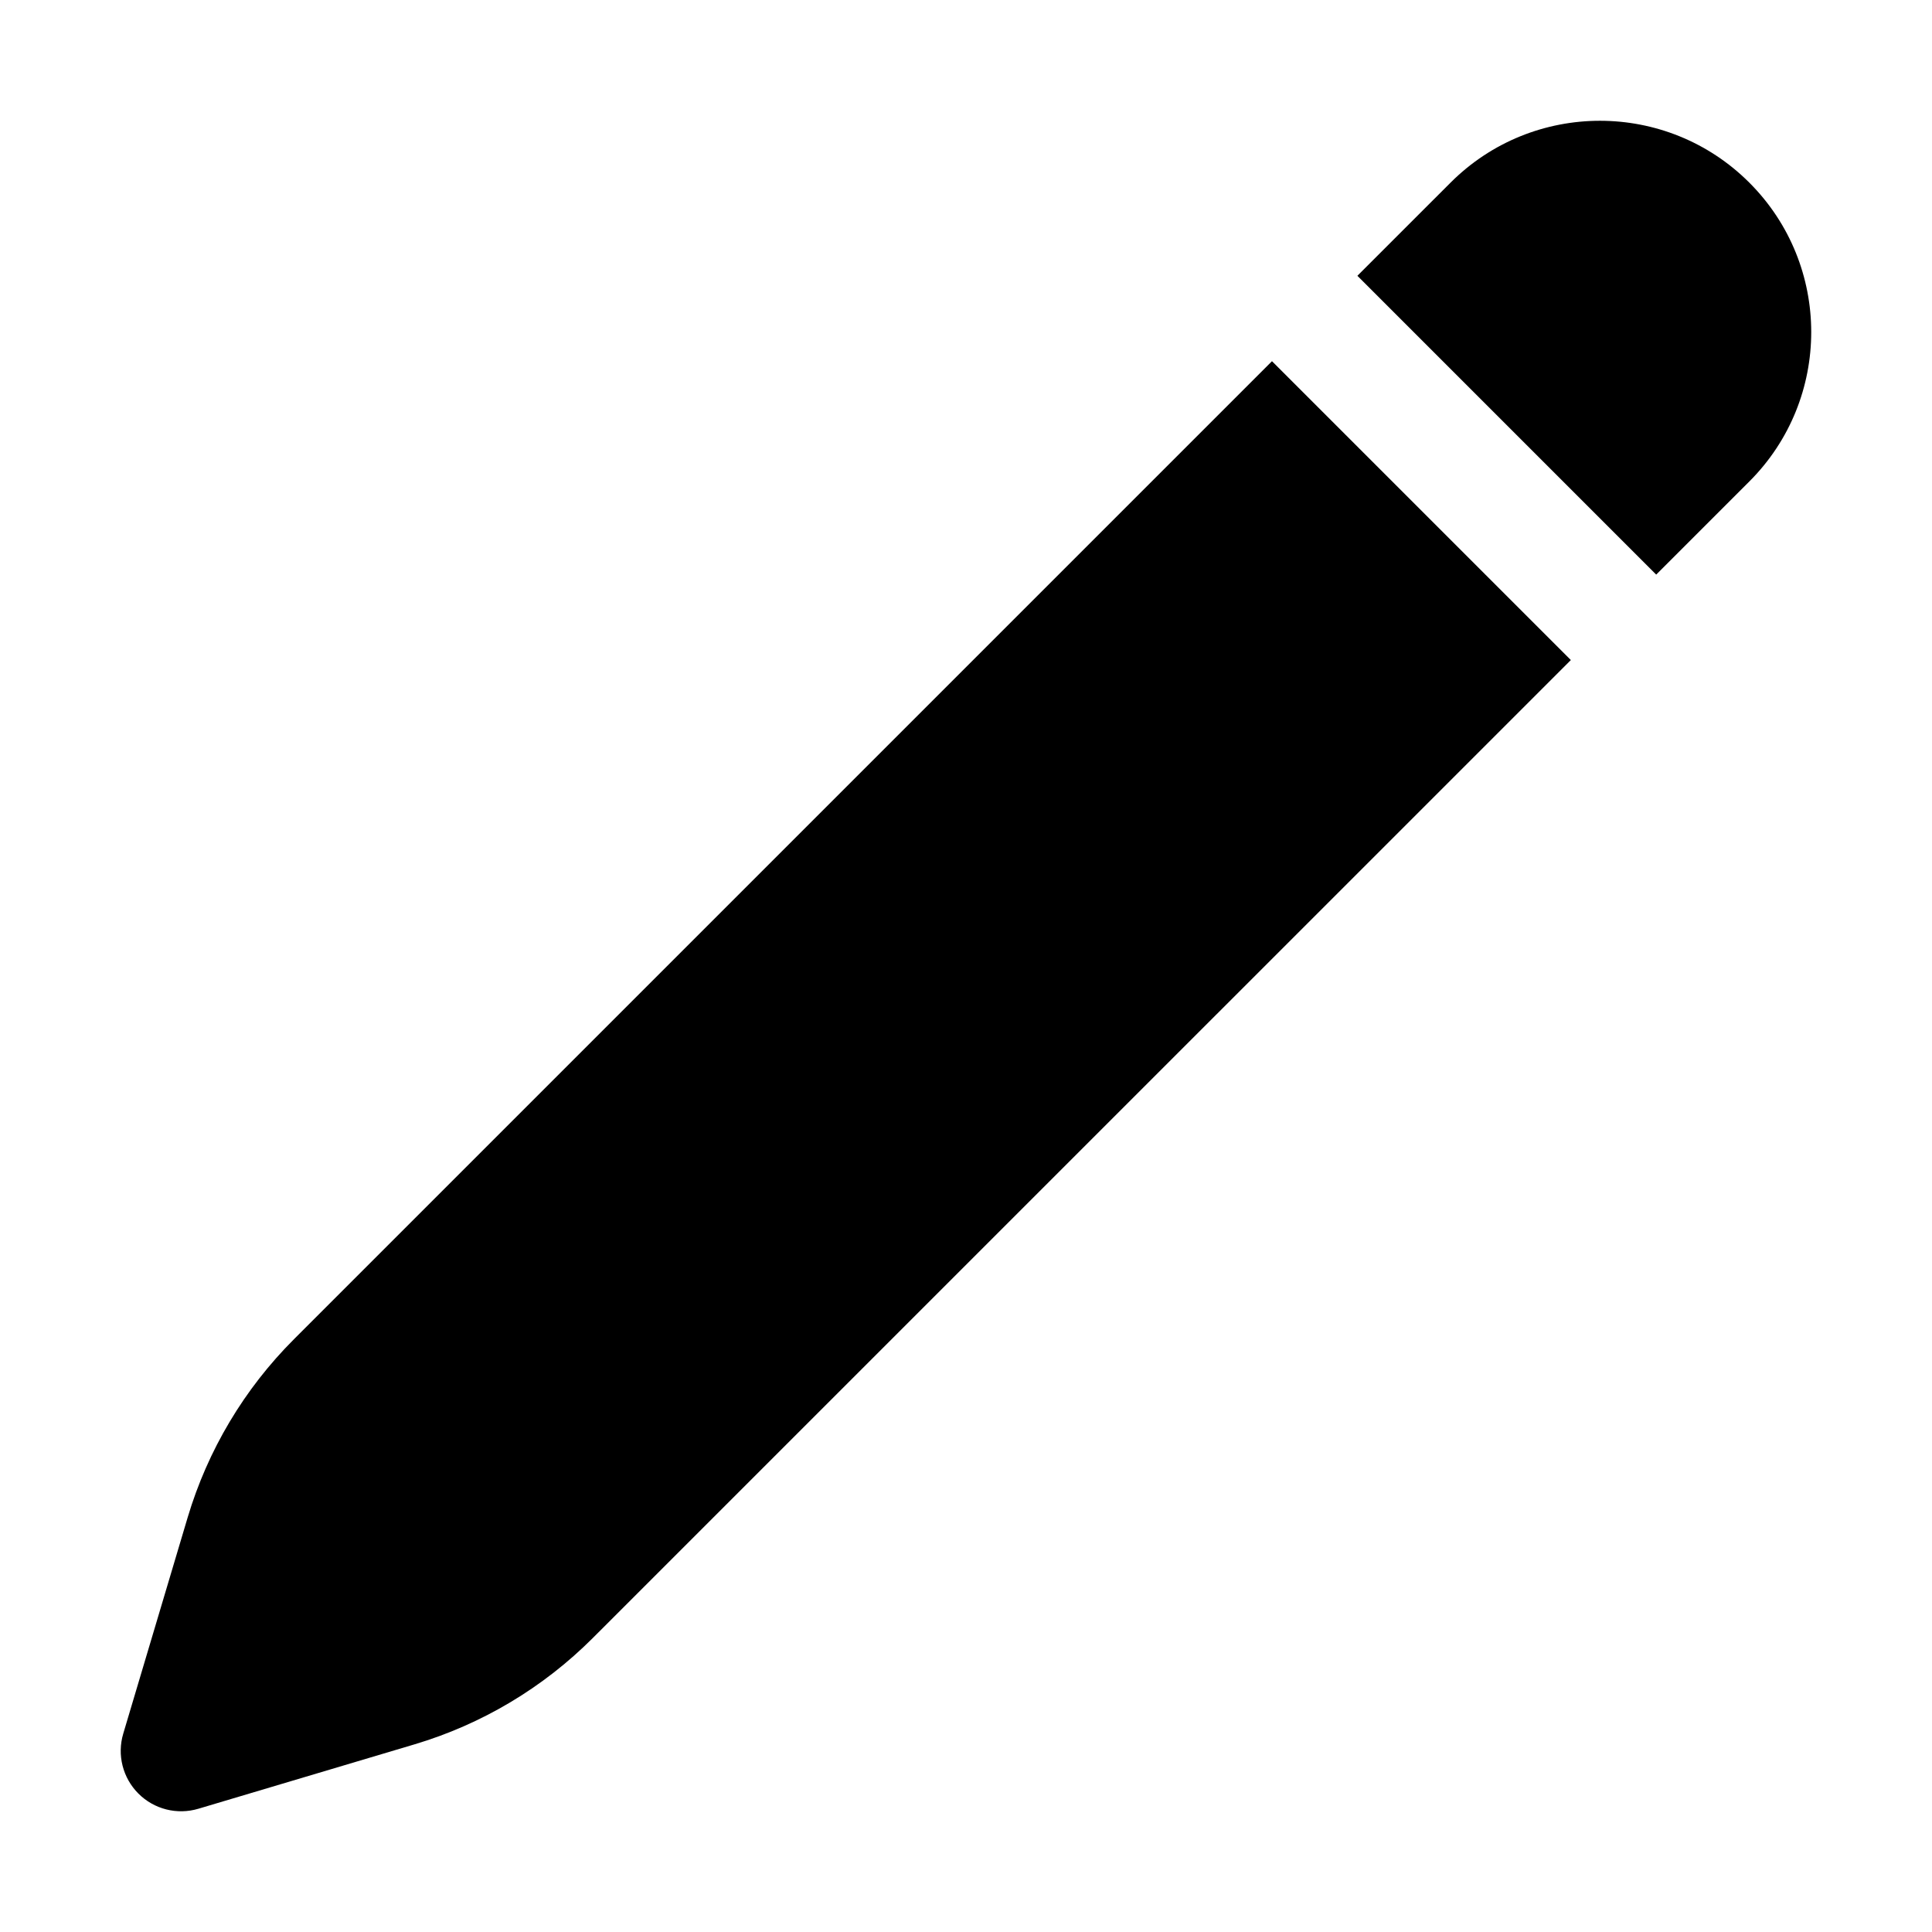
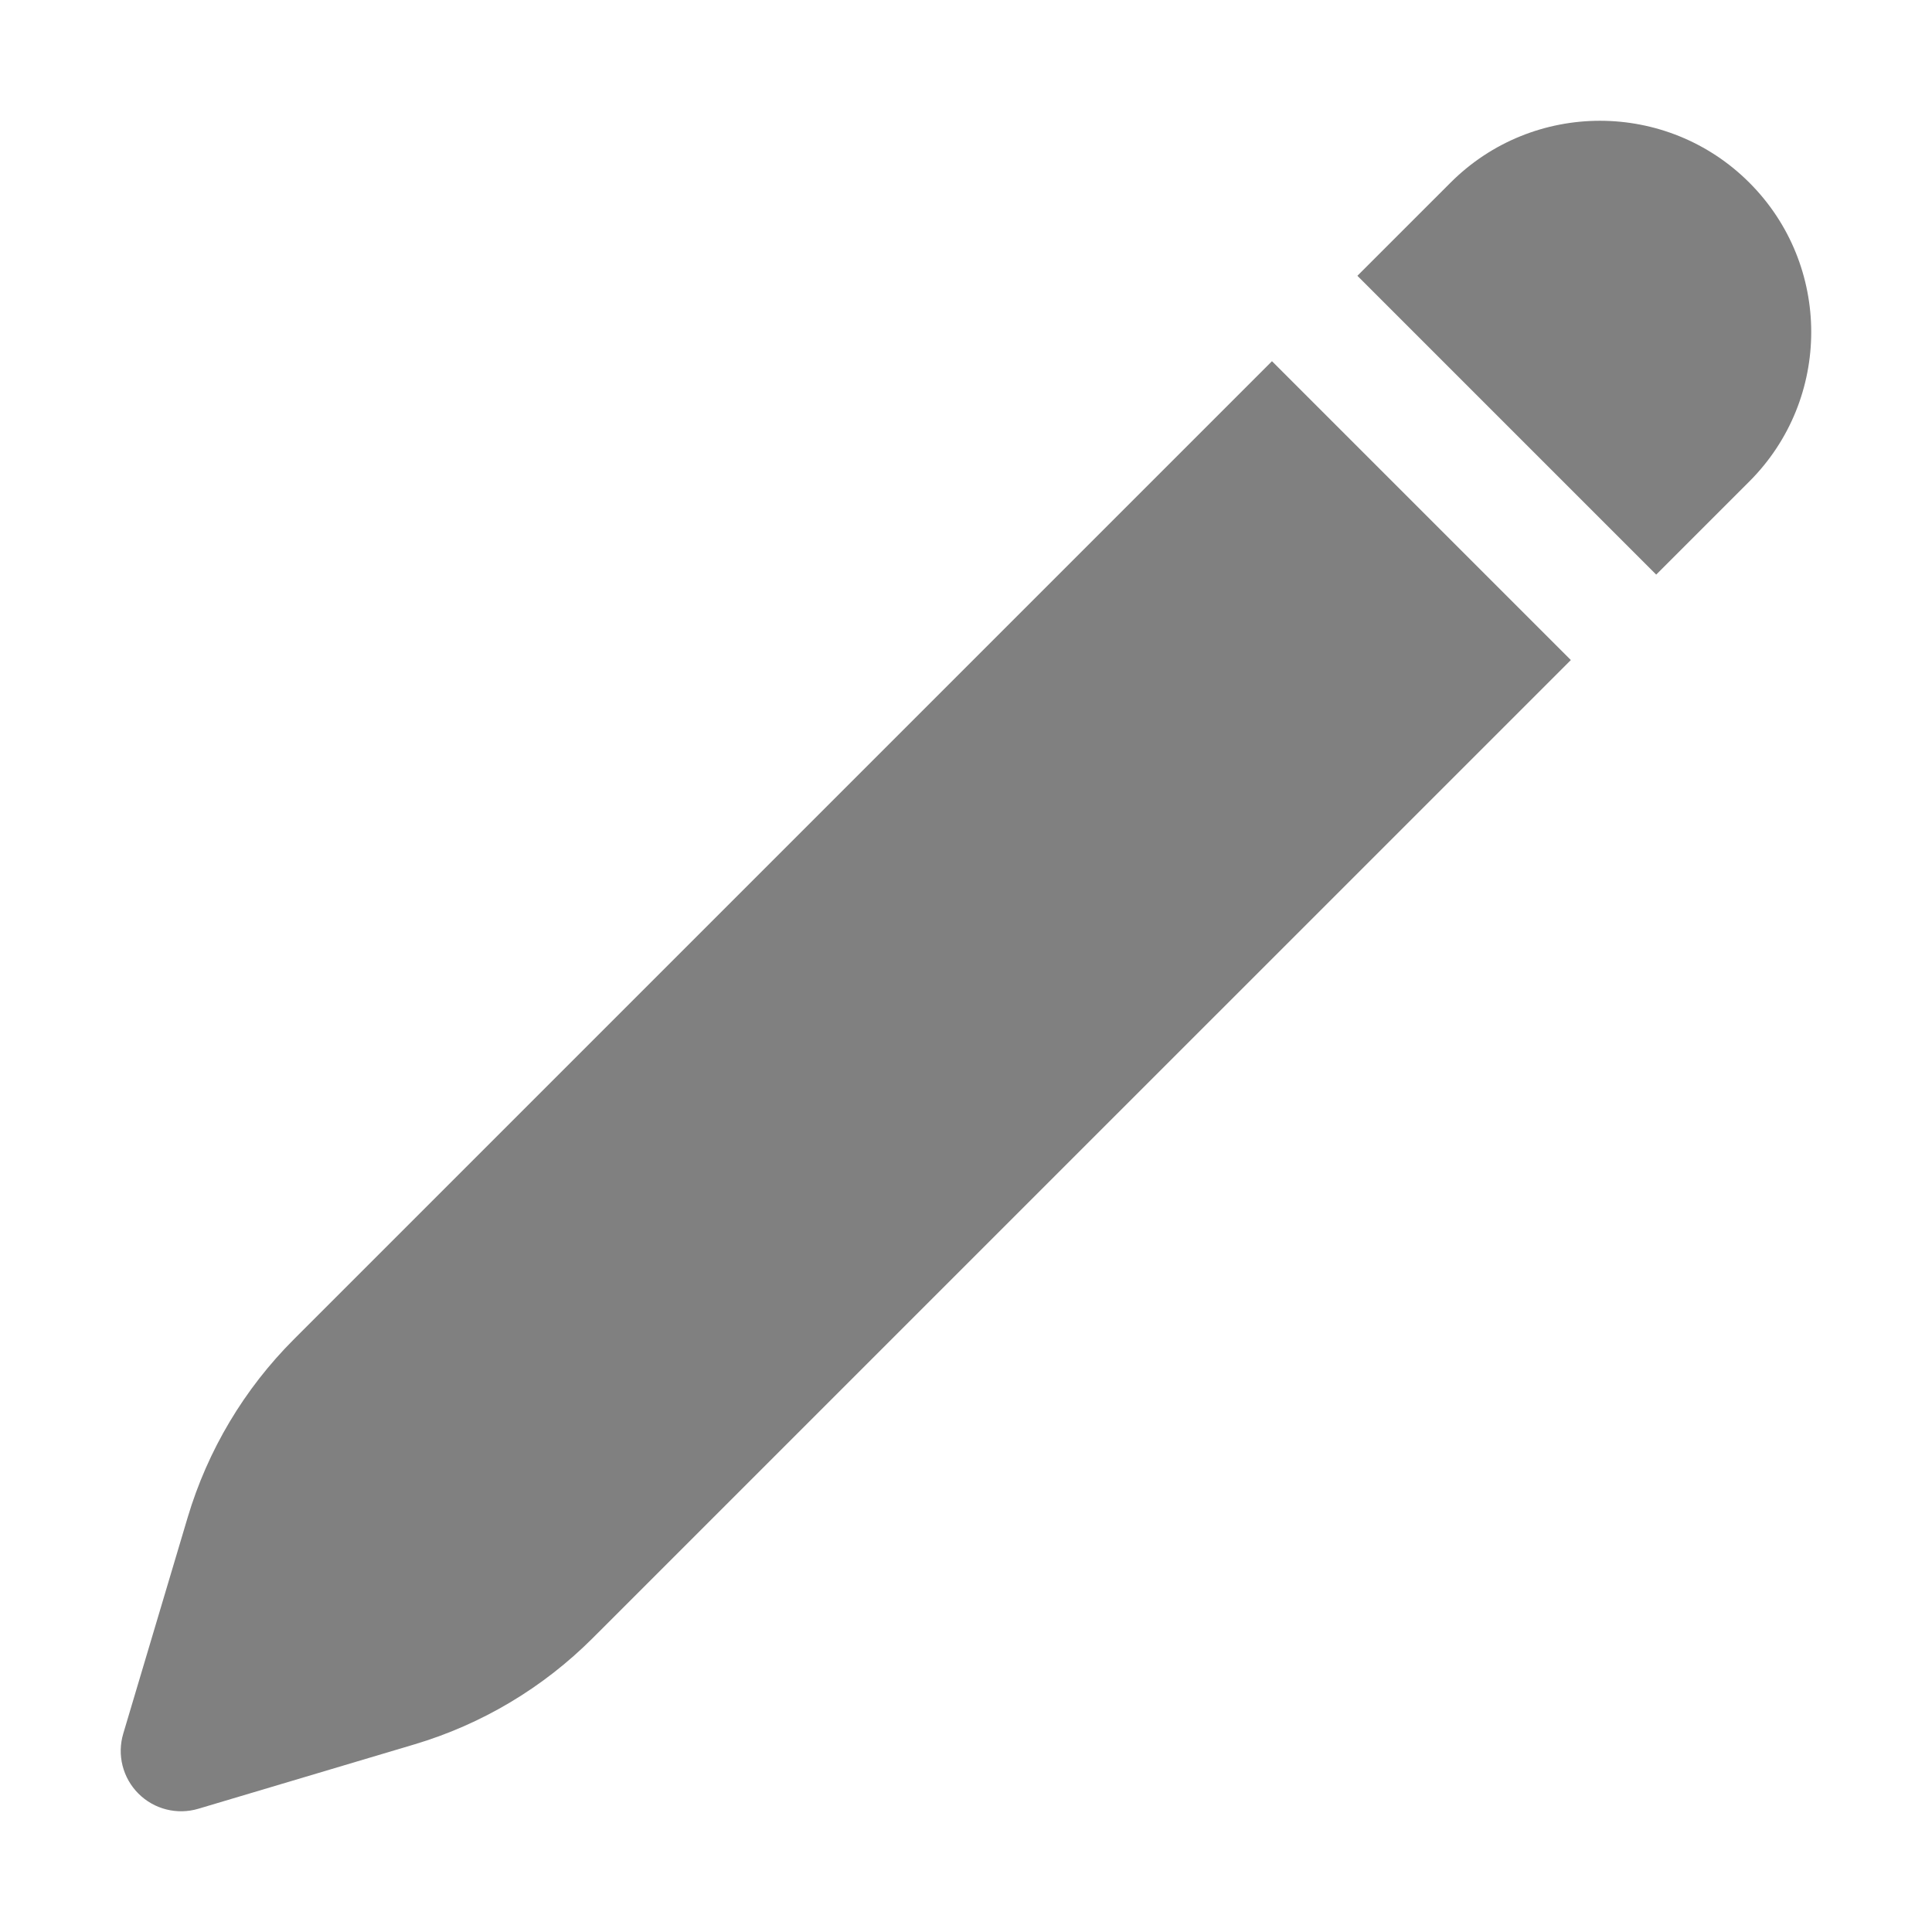
- <svg xmlns="http://www.w3.org/2000/svg" viewBox="0 0 24 24" fill="currentColor" aria-hidden="true">
-   <path d="M21.731 2.269a2.625 2.625 0 00-3.712 0l-1.157 1.157 3.712 3.712 1.157-1.157a2.625 2.625 0 000-3.712zM19.513 8.199l-3.712-3.712-12.15 12.15a5.25 5.25 0 00-1.32 2.214l-.8 2.685a.75.75 0 00.933.933l2.685-.8a5.25 5.25 0 002.214-1.32L19.513 8.2z" />
+ <svg xmlns="http://www.w3.org/2000/svg" viewBox="0 0 24 24" fill="currentColor" aria-hidden="true" version="1.1" id="svg4">
+   <defs id="defs8" />
+   <path d="M21.731 2.269a2.625 2.625 0 00-3.712 0l-1.157 1.157 3.712 3.712 1.157-1.157a2.625 2.625 0 000-3.712zM19.513 8.199l-3.712-3.712-12.15 12.15a5.25 5.25 0 00-1.32 2.214l-.8 2.685a.75.75 0 00.933.933l2.685-.8a5.25 5.25 0 002.214-1.32L19.513 8.2z" id="path2" style="fill:#808080;fill-opacity:1" />
</svg>
